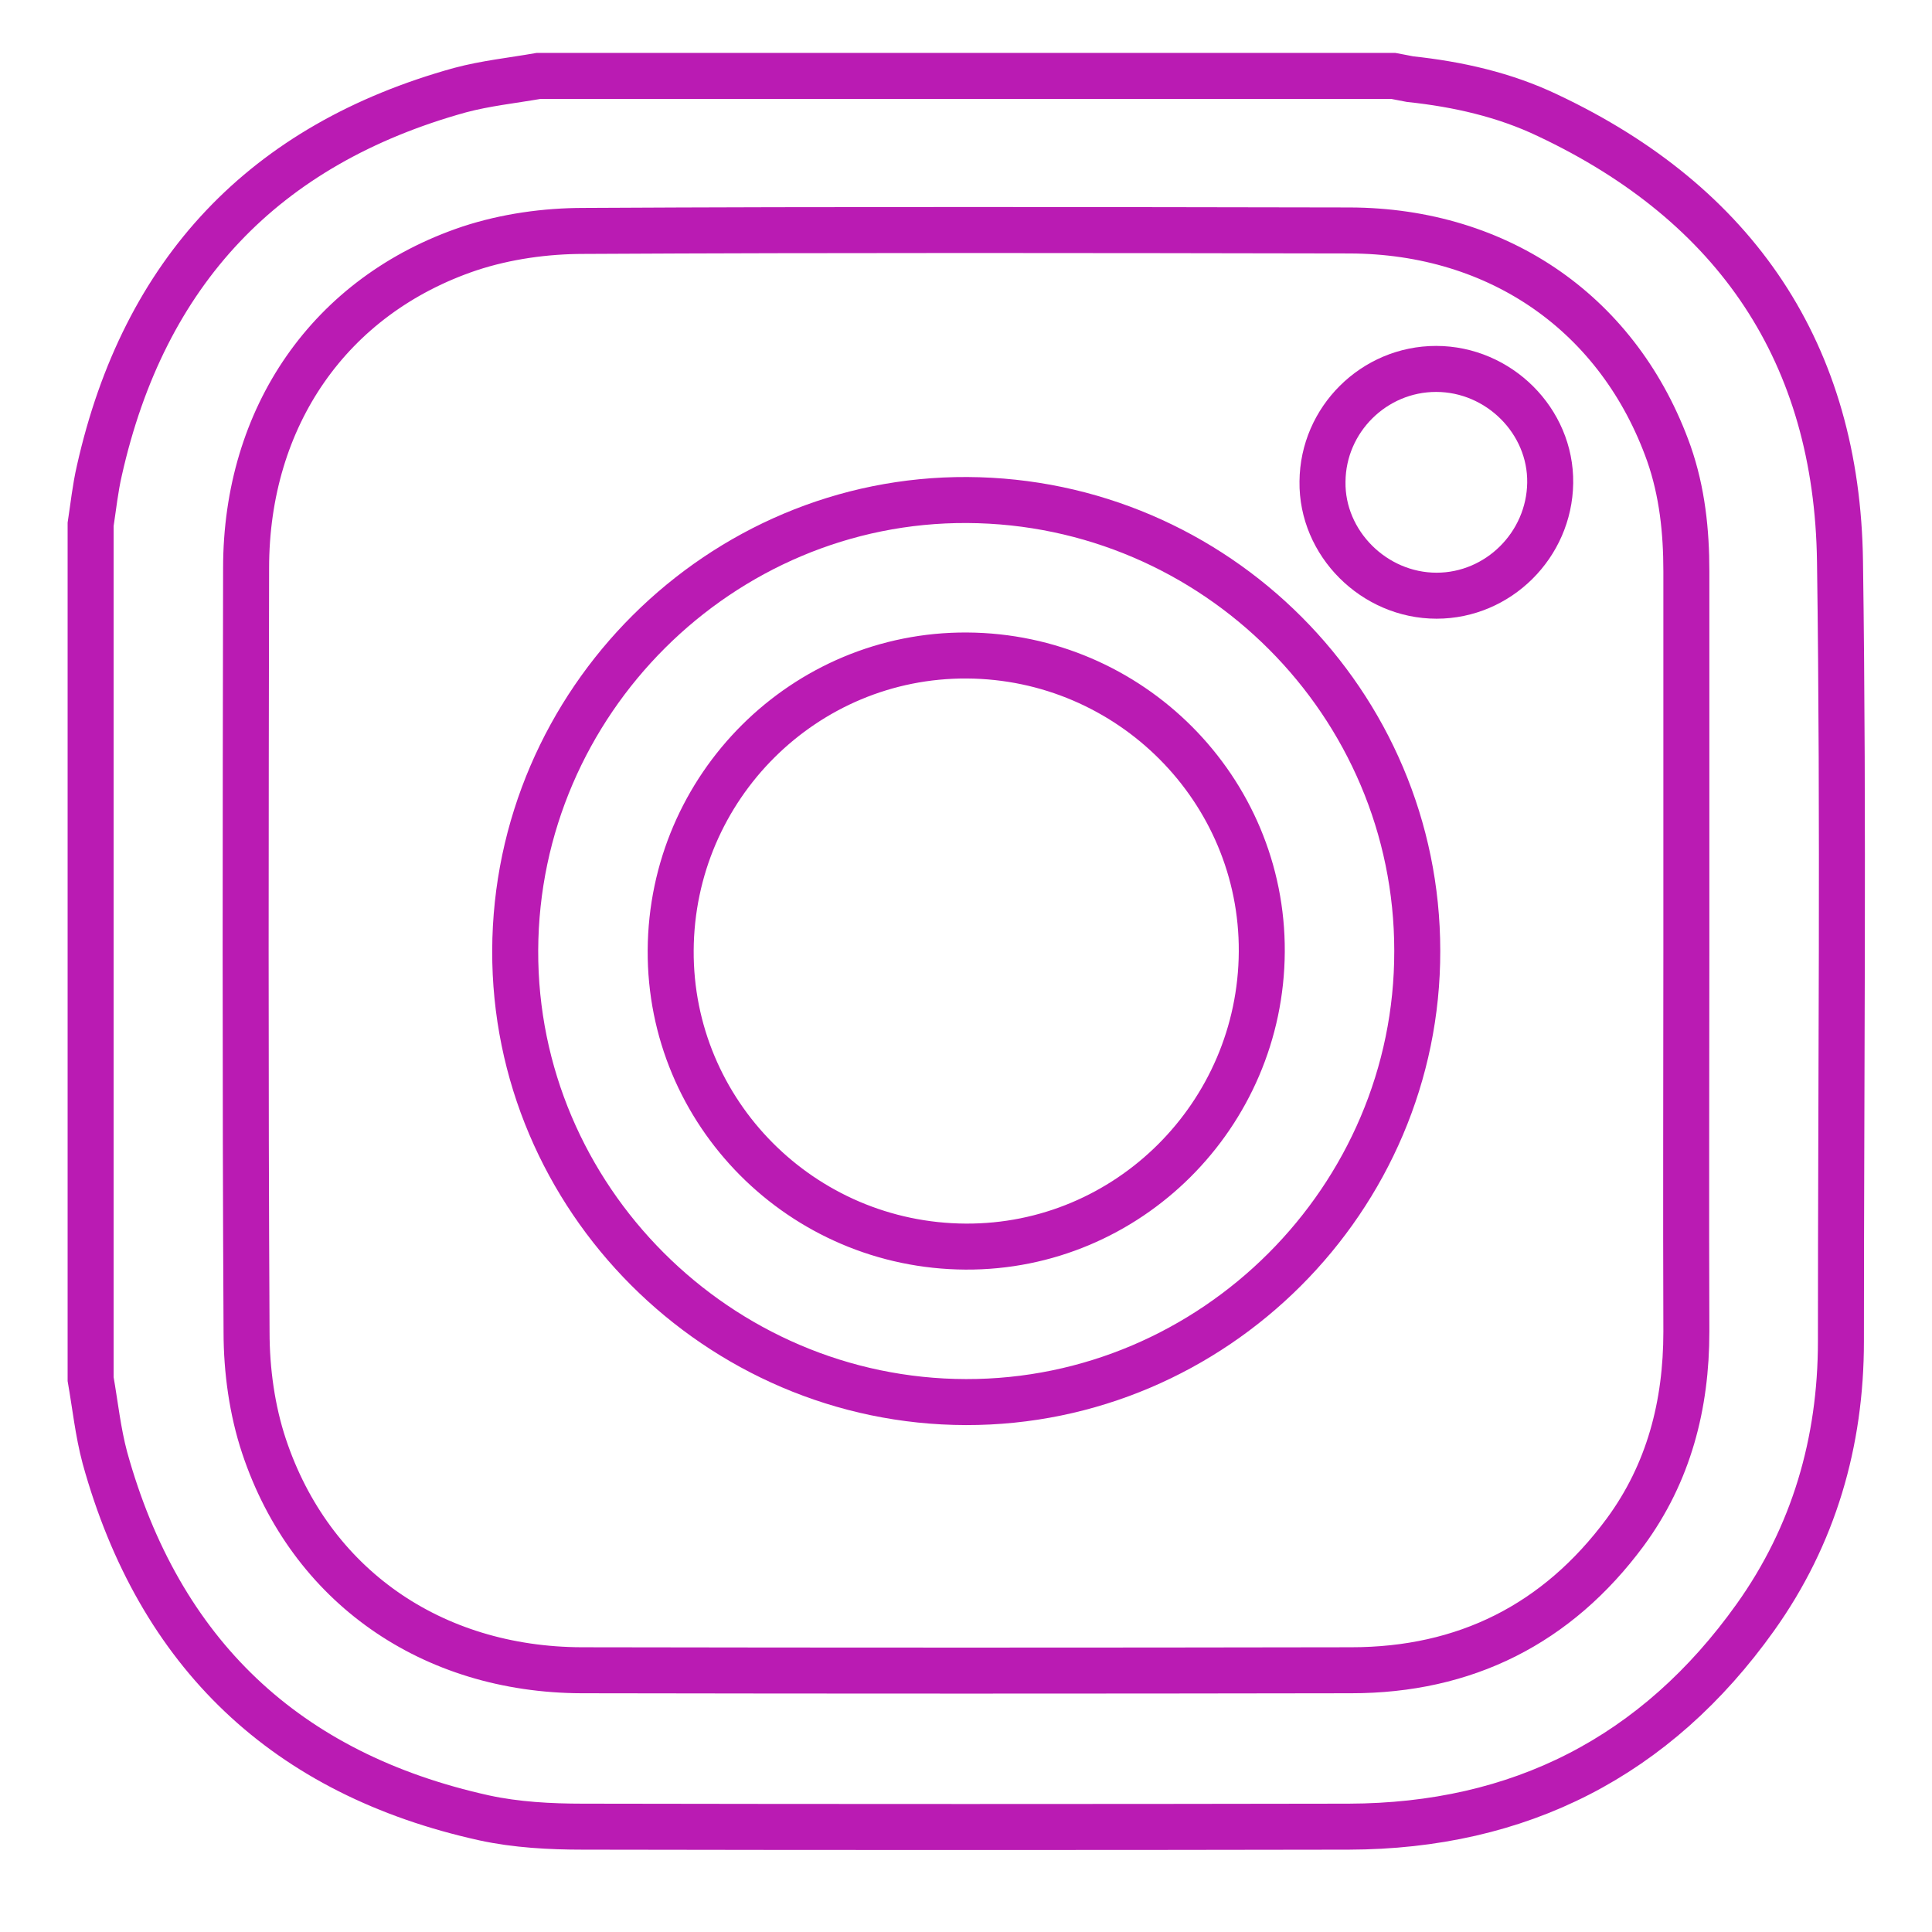
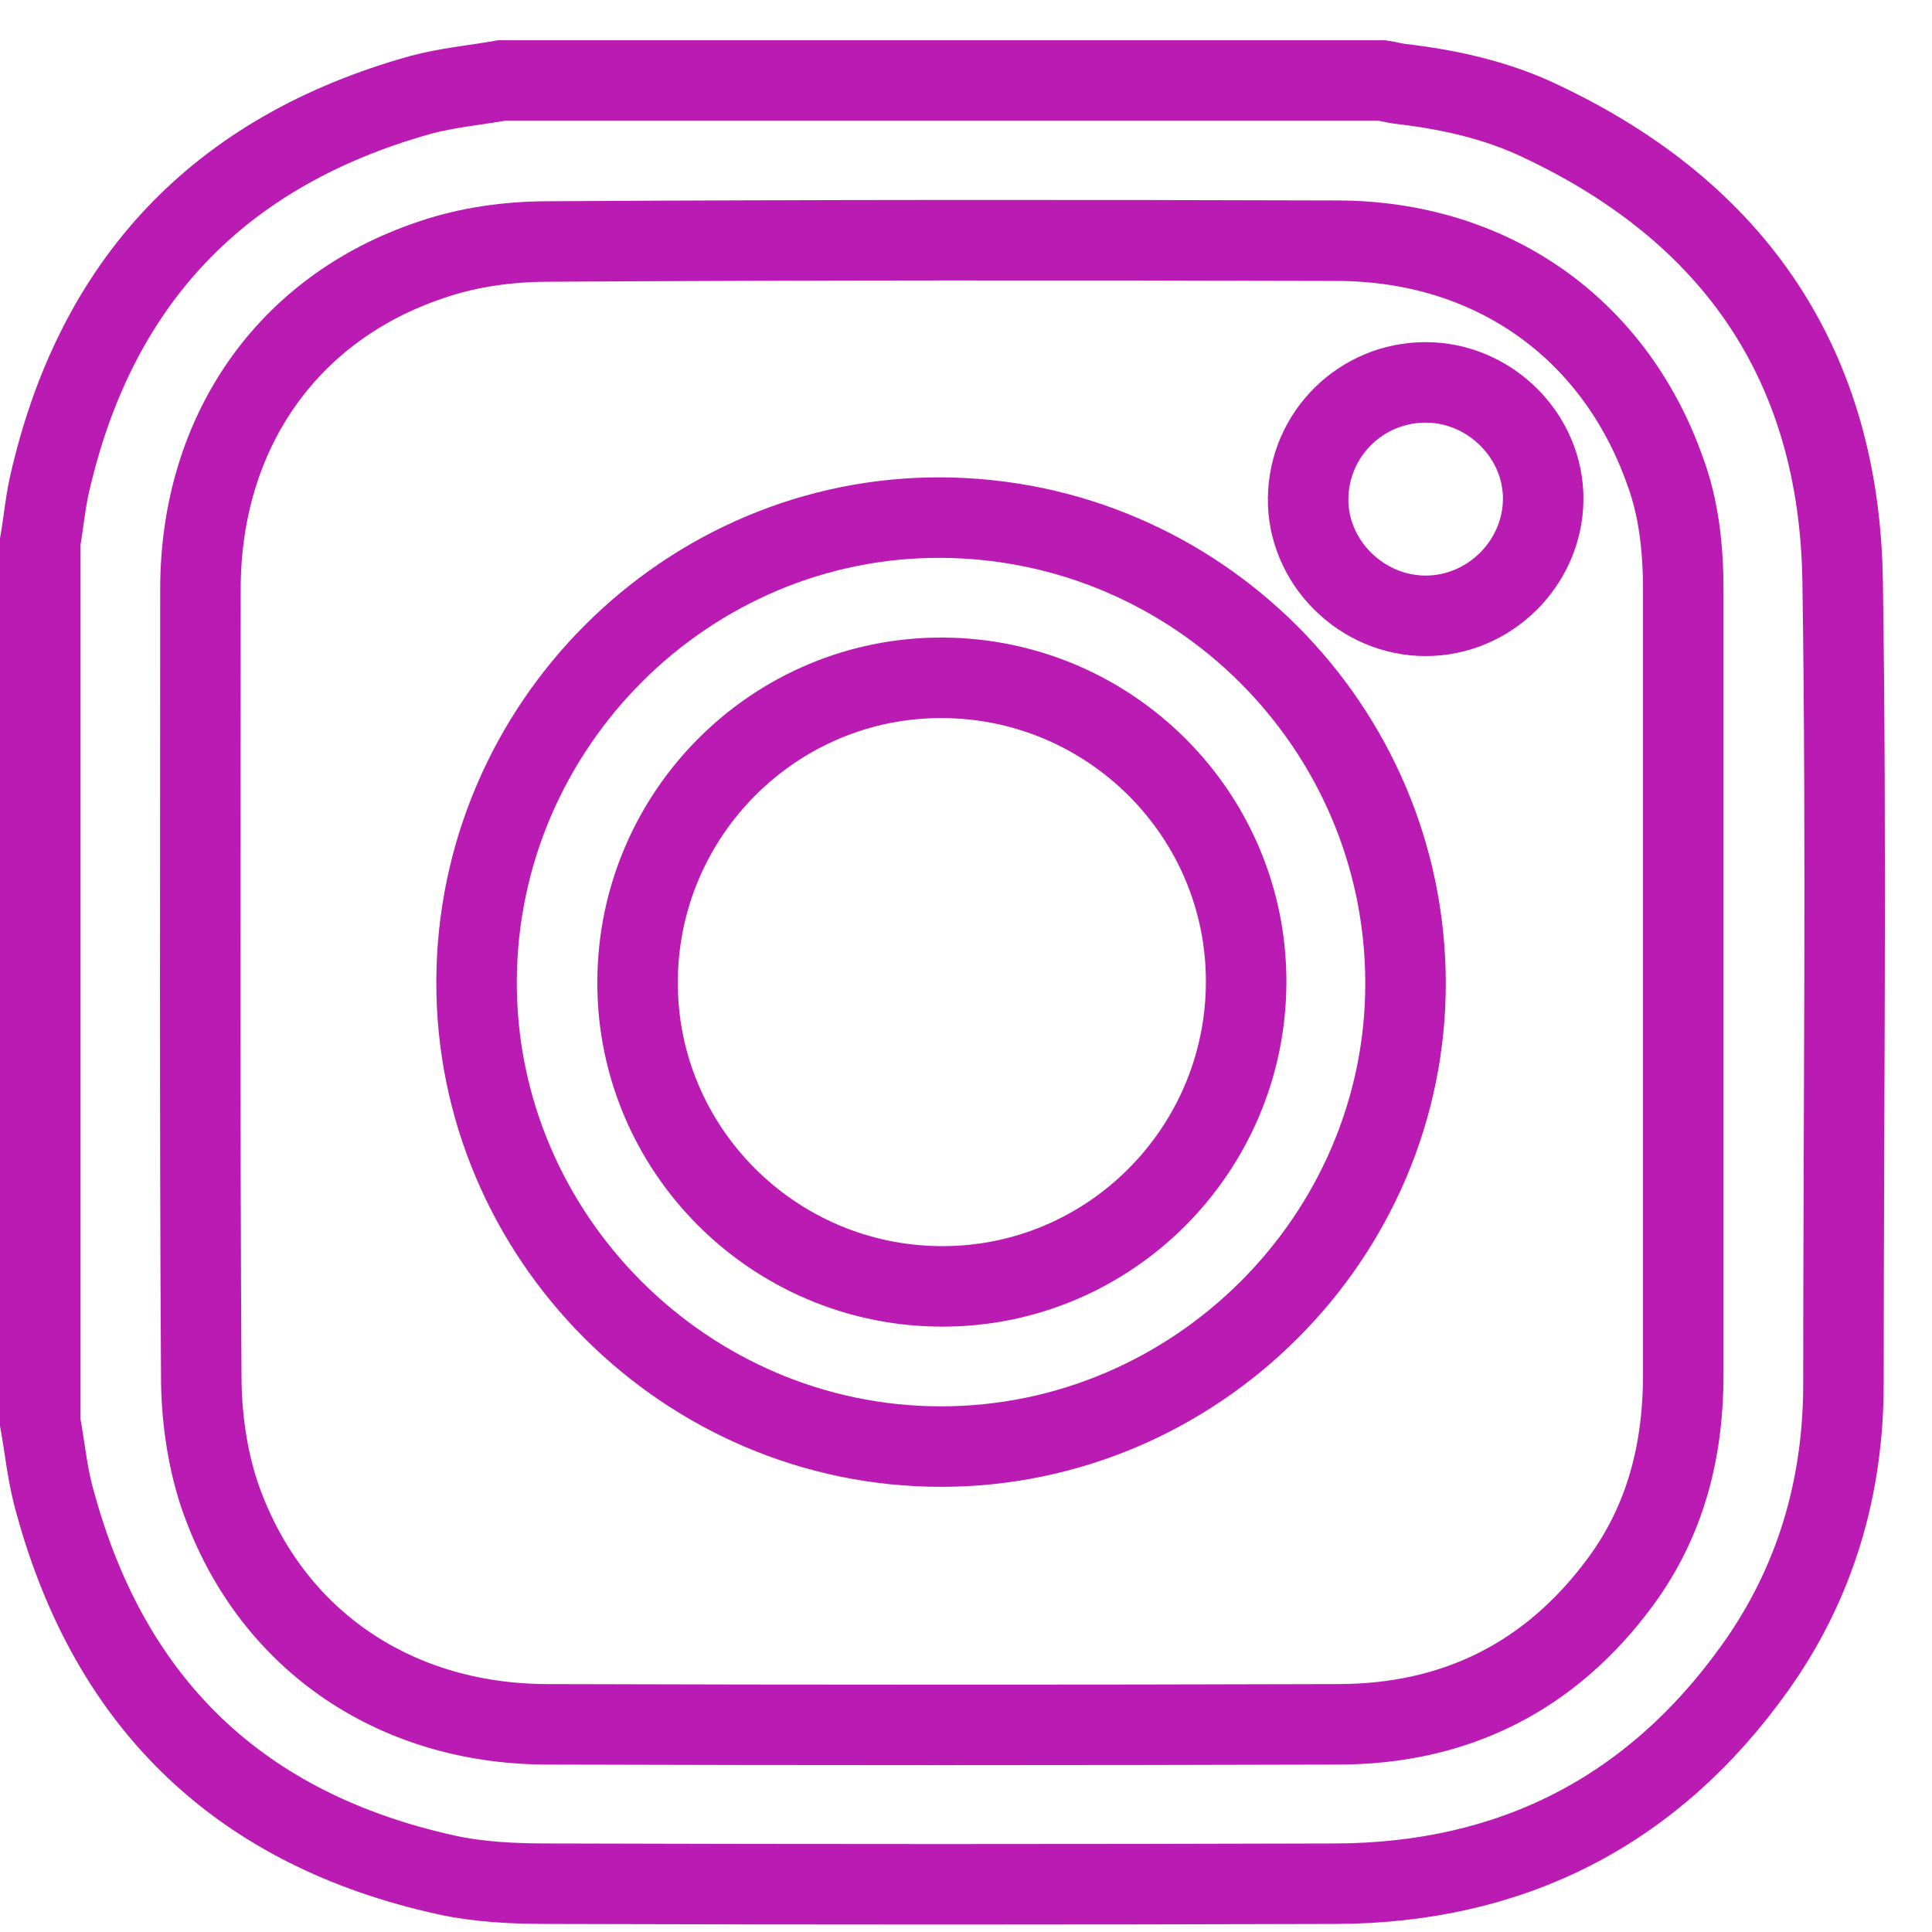
- <svg xmlns="http://www.w3.org/2000/svg" version="1.1" id="Layer_1" x="0px" y="0px" viewBox="0 0 42 42" style="enable-background:new 0 0 42 42;" xml:space="preserve">
+ <svg xmlns="http://www.w3.org/2000/svg" version="1.1" id="Layer_1" x="0px" y="0px" viewBox="0 0 24 24" style="enable-background:new 0 0 24 24;" xml:space="preserve">
  <style type="text/css">
	.st0{fill:none;stroke:#BA1BB3;stroke-miterlimit:10;}
- 	.st1{fill:none;stroke:#BA1BB3;stroke-width:0.5;stroke-miterlimit:10;}
</style>
-   <a href="https://www.instagram.com/nicomoralez/">
+   <g>
    <g>
-       <g>
-         <path class="st0" d="M11.71,1.65c6.19,0,12.39,0,18.58,0c0.12,0.02,0.24,0.05,0.36,0.07c1.04,0.11,2.06,0.34,3,0.79    c4.09,1.93,6.29,5.17,6.35,9.7c0.08,5.65,0.02,11.3,0.02,16.95c0,2.19-0.59,4.22-1.86,6c-2.16,3.03-5.13,4.54-8.84,4.55    c-5.55,0.01-11.1,0.01-16.65,0c-0.71,0-1.45-0.04-2.14-0.19c-4.31-0.95-7.07-3.57-8.25-7.83c-0.15-0.56-0.21-1.14-0.31-1.71    c0-6.19,0-12.39,0-18.58c0.06-0.39,0.1-0.78,0.19-1.17C3.13,5.91,5.74,3.14,10,1.96C10.56,1.81,11.14,1.75,11.71,1.65z     M36.66,20.71c0-2.76,0-5.52,0-8.29c0-0.87-0.09-1.73-0.38-2.56c-1.07-3.01-3.67-4.84-6.94-4.85c-5.55-0.01-11.1-0.02-16.65,0.01    c-0.83,0-1.69,0.12-2.48,0.38c-3.04,1.02-4.86,3.66-4.86,6.95c-0.01,5.54-0.02,11.07,0.01,16.61c0,0.83,0.12,1.7,0.38,2.48    c1.01,3.03,3.64,4.86,6.91,4.87c5.57,0.01,11.15,0.01,16.72,0c2.48,0,4.48-1,5.96-3c0.95-1.29,1.33-2.77,1.33-4.36    C36.65,26.21,36.66,23.46,36.66,20.71z" />
-         <path class="st0" d="M21,30.48c-5.39-0.01-9.82-4.44-9.8-9.82c0.02-5.4,4.46-9.82,9.83-9.79c5.39,0.03,9.78,4.42,9.78,9.8    C30.82,26.06,26.38,30.49,21,30.48z M27.43,20.69c0.02-3.53-2.86-6.42-6.41-6.44c-3.53-0.02-6.42,2.85-6.44,6.41    c-0.02,3.53,2.85,6.42,6.41,6.44C24.52,27.12,27.41,24.24,27.43,20.69z" />
-         <path class="st0" d="M31.22,8.02c1.36,0,2.5,1.13,2.48,2.48c-0.02,1.35-1.13,2.45-2.47,2.45c-1.36,0-2.5-1.14-2.48-2.48    C28.76,9.12,29.87,8.02,31.22,8.02z" />
-       </g>
+       <path class="st0" d="M6.23,1c3.65,0,7.29,0,10.94,0c0.07,0.01,0.14,0.03,0.21,0.04c0.61,0.07,1.21,0.2,1.77,0.47    c2.41,1.14,3.7,3.04,3.74,5.71c0.05,3.32,0.01,6.65,0.01,9.97c0,1.29-0.35,2.48-1.1,3.53c-1.27,1.78-3.02,2.67-5.2,2.68    c-3.27,0.01-6.53,0.01-9.8,0c-0.42,0-0.85-0.02-1.26-0.11c-2.54-0.56-4.16-2.1-4.85-4.61C0.59,18.34,0.56,18,0.5,17.67    c0-3.65,0-7.29,0-10.94C0.54,6.5,0.56,6.27,0.61,6.04c0.57-2.54,2.11-4.16,4.61-4.86C5.55,1.09,5.89,1.06,6.23,1z M20.91,12.22    c0-1.63,0-3.25,0-4.88c0-0.51-0.05-1.02-0.23-1.5c-0.63-1.77-2.16-2.85-4.08-2.85C13.34,2.98,10.07,2.98,6.81,3    c-0.49,0-1,0.07-1.46,0.23c-1.79,0.6-2.86,2.15-2.86,4.09c0,3.26-0.01,6.52,0.01,9.77c0,0.49,0.07,1,0.22,1.46    c0.6,1.78,2.14,2.86,4.06,2.87c3.28,0.01,6.56,0.01,9.84,0c1.46,0,2.64-0.59,3.51-1.77c0.56-0.76,0.78-1.63,0.78-2.57    C20.91,15.46,20.91,13.84,20.91,12.22z" />
+       <path class="st0" d="M11.69,17.97c-3.17,0-5.78-2.61-5.77-5.78c0.01-3.18,2.62-5.78,5.78-5.76c3.17,0.02,5.75,2.6,5.76,5.77    C17.47,15.36,14.86,17.97,11.69,17.97z M15.48,12.21c0.01-2.08-1.68-3.78-3.77-3.79c-2.08-0.01-3.78,1.68-3.79,3.77    c-0.01,2.08,1.68,3.78,3.77,3.79C13.77,15.99,15.47,14.3,15.48,12.21z" />
+       <path class="st0" d="M17.71,4.75c0.8,0,1.47,0.67,1.46,1.46C19.16,7,18.5,7.65,17.71,7.65c-0.8,0-1.47-0.67-1.46-1.46    C16.26,5.39,16.91,4.75,17.71,4.75z" />
    </g>
-     <g>
-       <g>
-         <path class="st0" d="M60.05,19.63c0.1-0.72,0.19-1.45,0.3-2.17c0.46-2.83,1.54-5.41,3.16-7.76c2.45-3.56,5.73-6.06,9.79-7.51    c2.76-0.98,5.61-1.26,8.52-0.99c3.63,0.34,6.89,1.62,9.81,3.79c3.55,2.64,5.94,6.09,7.21,10.33c0.81,2.72,0.99,5.49,0.59,8.3    c-0.77,5.53-3.51,9.9-7.91,13.26c-1.59,1.22-3.39,2.09-5.29,2.74c-0.87,0.3-1.46-0.12-1.47-1.04c-0.01-1.71,0-3.43,0-5.14    c0-0.85-0.05-1.71-0.42-2.49c-0.22-0.46-0.52-0.88-0.79-1.31c0.72-0.13,1.51-0.23,2.27-0.43c2.02-0.52,3.82-1.41,5.04-3.18    c0.89-1.29,1.3-2.76,1.48-4.3c0.14-1.17,0.18-2.34-0.05-3.5c-0.25-1.29-0.81-2.44-1.67-3.43c-0.16-0.18-0.18-0.33-0.11-0.55    c0.57-1.63,0.35-3.22-0.25-4.79c-0.04-0.1-0.2-0.19-0.32-0.2c-0.69-0.1-1.34,0.1-1.94,0.38c-1,0.47-1.96,1.01-2.95,1.5    c-0.18,0.09-0.42,0.14-0.6,0.1c-3.08-0.77-6.16-0.77-9.25,0c-0.18,0.05-0.44-0.01-0.6-0.11c-1.26-0.8-2.58-1.44-4.03-1.82    c-0.02-0.01-0.05-0.02-0.07-0.02c-0.92-0.19-1.09-0.09-1.35,0.82c-0.41,1.41-0.48,2.81,0.01,4.21c0.04,0.11,0,0.31-0.08,0.4    c-1.66,1.89-2.04,4.12-1.81,6.53c0.13,1.41,0.47,2.76,1.1,4.03c0.89,1.79,2.4,2.88,4.22,3.51c1.08,0.38,2.24,0.53,3.37,0.79    c0.06,0.01,0.12,0.02,0.13,0.02c-0.29,0.52-0.59,1.04-0.86,1.57c-0.09,0.18-0.16,0.39-0.17,0.59c-0.02,0.42-0.24,0.61-0.61,0.71    c-1.25,0.34-2.5,0.56-3.69-0.18c-0.63-0.39-1.1-0.93-1.47-1.56c-0.57-0.97-1.37-1.68-2.45-2c-0.4-0.12-0.86-0.09-1.28-0.06    c-0.26,0.02-0.35,0.23-0.17,0.45c0.18,0.22,0.35,0.47,0.58,0.6c1.06,0.62,1.66,1.59,2.13,2.66c0.27,0.61,0.53,1.22,1.05,1.69    c0.83,0.75,1.83,1.03,2.91,1.08c0.93,0.04,1.87,0.01,2.86,0.01c0,0.56,0,1.21,0,1.87c0,0.5,0.02,1,0.02,1.51    c0,0.93-0.61,1.37-1.49,1.08c-2.92-1-5.5-2.57-7.66-4.78c-2.09-2.15-3.69-4.62-4.68-7.46c-0.56-1.61-0.88-3.27-1.01-4.98    c-0.01-0.15-0.04-0.3-0.06-0.45C60.05,21.17,60.05,20.4,60.05,19.63z" />
-       </g>
-     </g>
-     <g>
-       <g>
-         <path class="st1" d="M119.64,20.46c0-4.78,0-9.56,0-14.33c0-3.07,1.94-5.02,5-5.02c9.65,0,19.3,0,28.95,0    c2.39,0,4.23,1.36,4.76,3.54c0.1,0.42,0.14,0.87,0.14,1.31c0.01,9.69,0.01,19.38,0,29.08c0,2.83-1.99,4.83-4.82,4.84    c-9.73,0.01-19.47,0.01-29.2,0c-2.83,0-4.83-2-4.84-4.82C119.63,30.18,119.64,25.32,119.64,20.46z M121.49,20.43    c0,4.81,0,9.63,0,14.44c0,2.05,1.1,3.15,3.16,3.15c9.62,0,19.23,0,28.85,0c2.06,0,3.16-1.1,3.16-3.15c0-9.59,0-19.18,0-28.77    c0-2.05-1.1-3.15-3.16-3.15c-9.62,0-19.23,0-28.85,0c-2.06,0-3.16,1.1-3.16,3.15C121.48,10.88,121.49,15.66,121.49,20.43z" />
-         <path class="st1" d="M140.93,16.05c1.08-0.34,2.12-0.8,3.21-0.98c4.2-0.68,7.67,1.74,8.52,5.89c0.18,0.89,0.26,1.82,0.27,2.73    c0.03,3.11,0.01,6.23,0.01,9.34c0,1.01-0.29,1.3-1.32,1.3c-1.62,0-3.24,0-4.86,0c-0.92,0-1.23-0.32-1.24-1.23    c0-2.91,0.02-5.82-0.02-8.73c-0.01-0.6-0.12-1.22-0.33-1.78c-0.35-0.92-1.14-1.23-2.1-1.22c-0.94,0.01-1.57,0.46-1.87,1.31    c-0.18,0.52-0.29,1.09-0.3,1.64c-0.03,2.93-0.01,5.85-0.01,8.78c0,0.93-0.3,1.23-1.22,1.23c-1.65,0-3.31,0-4.96,0    c-0.9,0-1.21-0.3-1.21-1.19c0-5.66,0-11.33,0-16.99c0-0.9,0.29-1.19,1.19-1.19c1.62,0,3.24,0,4.86,0    C140.62,14.96,140.84,15.16,140.93,16.05z" />
-         <path class="st1" d="M125.19,24.63c0-2.79,0-5.58,0-8.37c0-1.03,0.27-1.31,1.3-1.31c1.65,0,3.31,0,4.96,0    c0.83,0,1.15,0.32,1.16,1.14c0,5.7,0,11.39,0,17.09c0,0.8-0.34,1.14-1.17,1.14c-1.69,0.01-3.38,0.01-5.06,0    c-0.85,0-1.18-0.33-1.18-1.18C125.18,30.31,125.19,27.47,125.19,24.63z" />
-         <path class="st1" d="M128.86,7.48c1.96,0.11,3.49,1.32,3.69,3.05c0.13,1.13-0.36,2.02-1.23,2.7c-1.47,1.14-3.82,0.99-5.17-0.3    c-1.53-1.47-1.16-3.92,0.78-4.87C127.52,7.76,128.21,7.66,128.86,7.48z" />
-       </g>
-     </g>
-     <g>
-       <g>
-         <path class="st1" d="M178.5,35.82c5.9,0.65,10.96-1.34,14.31-4.01c-4.45-0.35-7.45-2.62-9.08-6.82c1.5,0.27,2.93,0.23,4.4-0.15    c-2.99-0.72-5.22-2.37-6.66-5.05c-0.77-1.44-1.12-2.99-1.12-4.66c1.37,0.74,2.8,1.15,4.38,1.22c-0.35-0.27-0.66-0.49-0.95-0.75    c-1.71-1.51-2.79-3.39-3.19-5.64c-0.4-2.27-0.04-4.42,1.05-6.45c0.11-0.2,0.11-0.2,0.26-0.03c1.65,2,3.54,3.73,5.67,5.19    c2.3,1.58,4.78,2.79,7.45,3.62c1.7,0.53,3.44,0.9,5.21,1.08c0.48,0.05,0.95,0.1,1.43,0.12c0.15,0.01,0.19-0.02,0.16-0.18    c-0.6-3.23,0.13-6.11,2.33-8.58c1.59-1.78,3.6-2.84,5.96-3.12c3.14-0.37,5.88,0.54,8.15,2.76c0.18,0.18,0.33,0.22,0.58,0.16    c1.99-0.44,3.88-1.17,5.65-2.19c0.05-0.03,0.11-0.06,0.21-0.11c-0.77,2.3-2.16,4.05-4.16,5.35c1.89-0.21,3.69-0.72,5.47-1.5    c-0.25,0.41-0.52,0.76-0.79,1.11c-1.13,1.46-2.44,2.74-3.92,3.84c-0.12,0.09-0.16,0.18-0.16,0.33c0.17,4.46-0.75,8.71-2.59,12.76    c-1.31,2.88-3.05,5.48-5.24,7.78c-2.02,2.12-4.33,3.87-6.93,5.22c-2.37,1.24-4.88,2.07-7.5,2.56c-1.26,0.23-2.53,0.37-3.8,0.44    c-0.95,0.05-1.89,0.06-2.84,0.02c-2.29-0.09-4.54-0.46-6.74-1.12c-2.4-0.72-4.67-1.74-6.79-3.07c-0.06-0.04-0.13-0.08-0.19-0.13    C178.51,35.85,178.51,35.83,178.5,35.82z" />
-       </g>
-     </g>
-   </a>
+   </g>
</svg>
